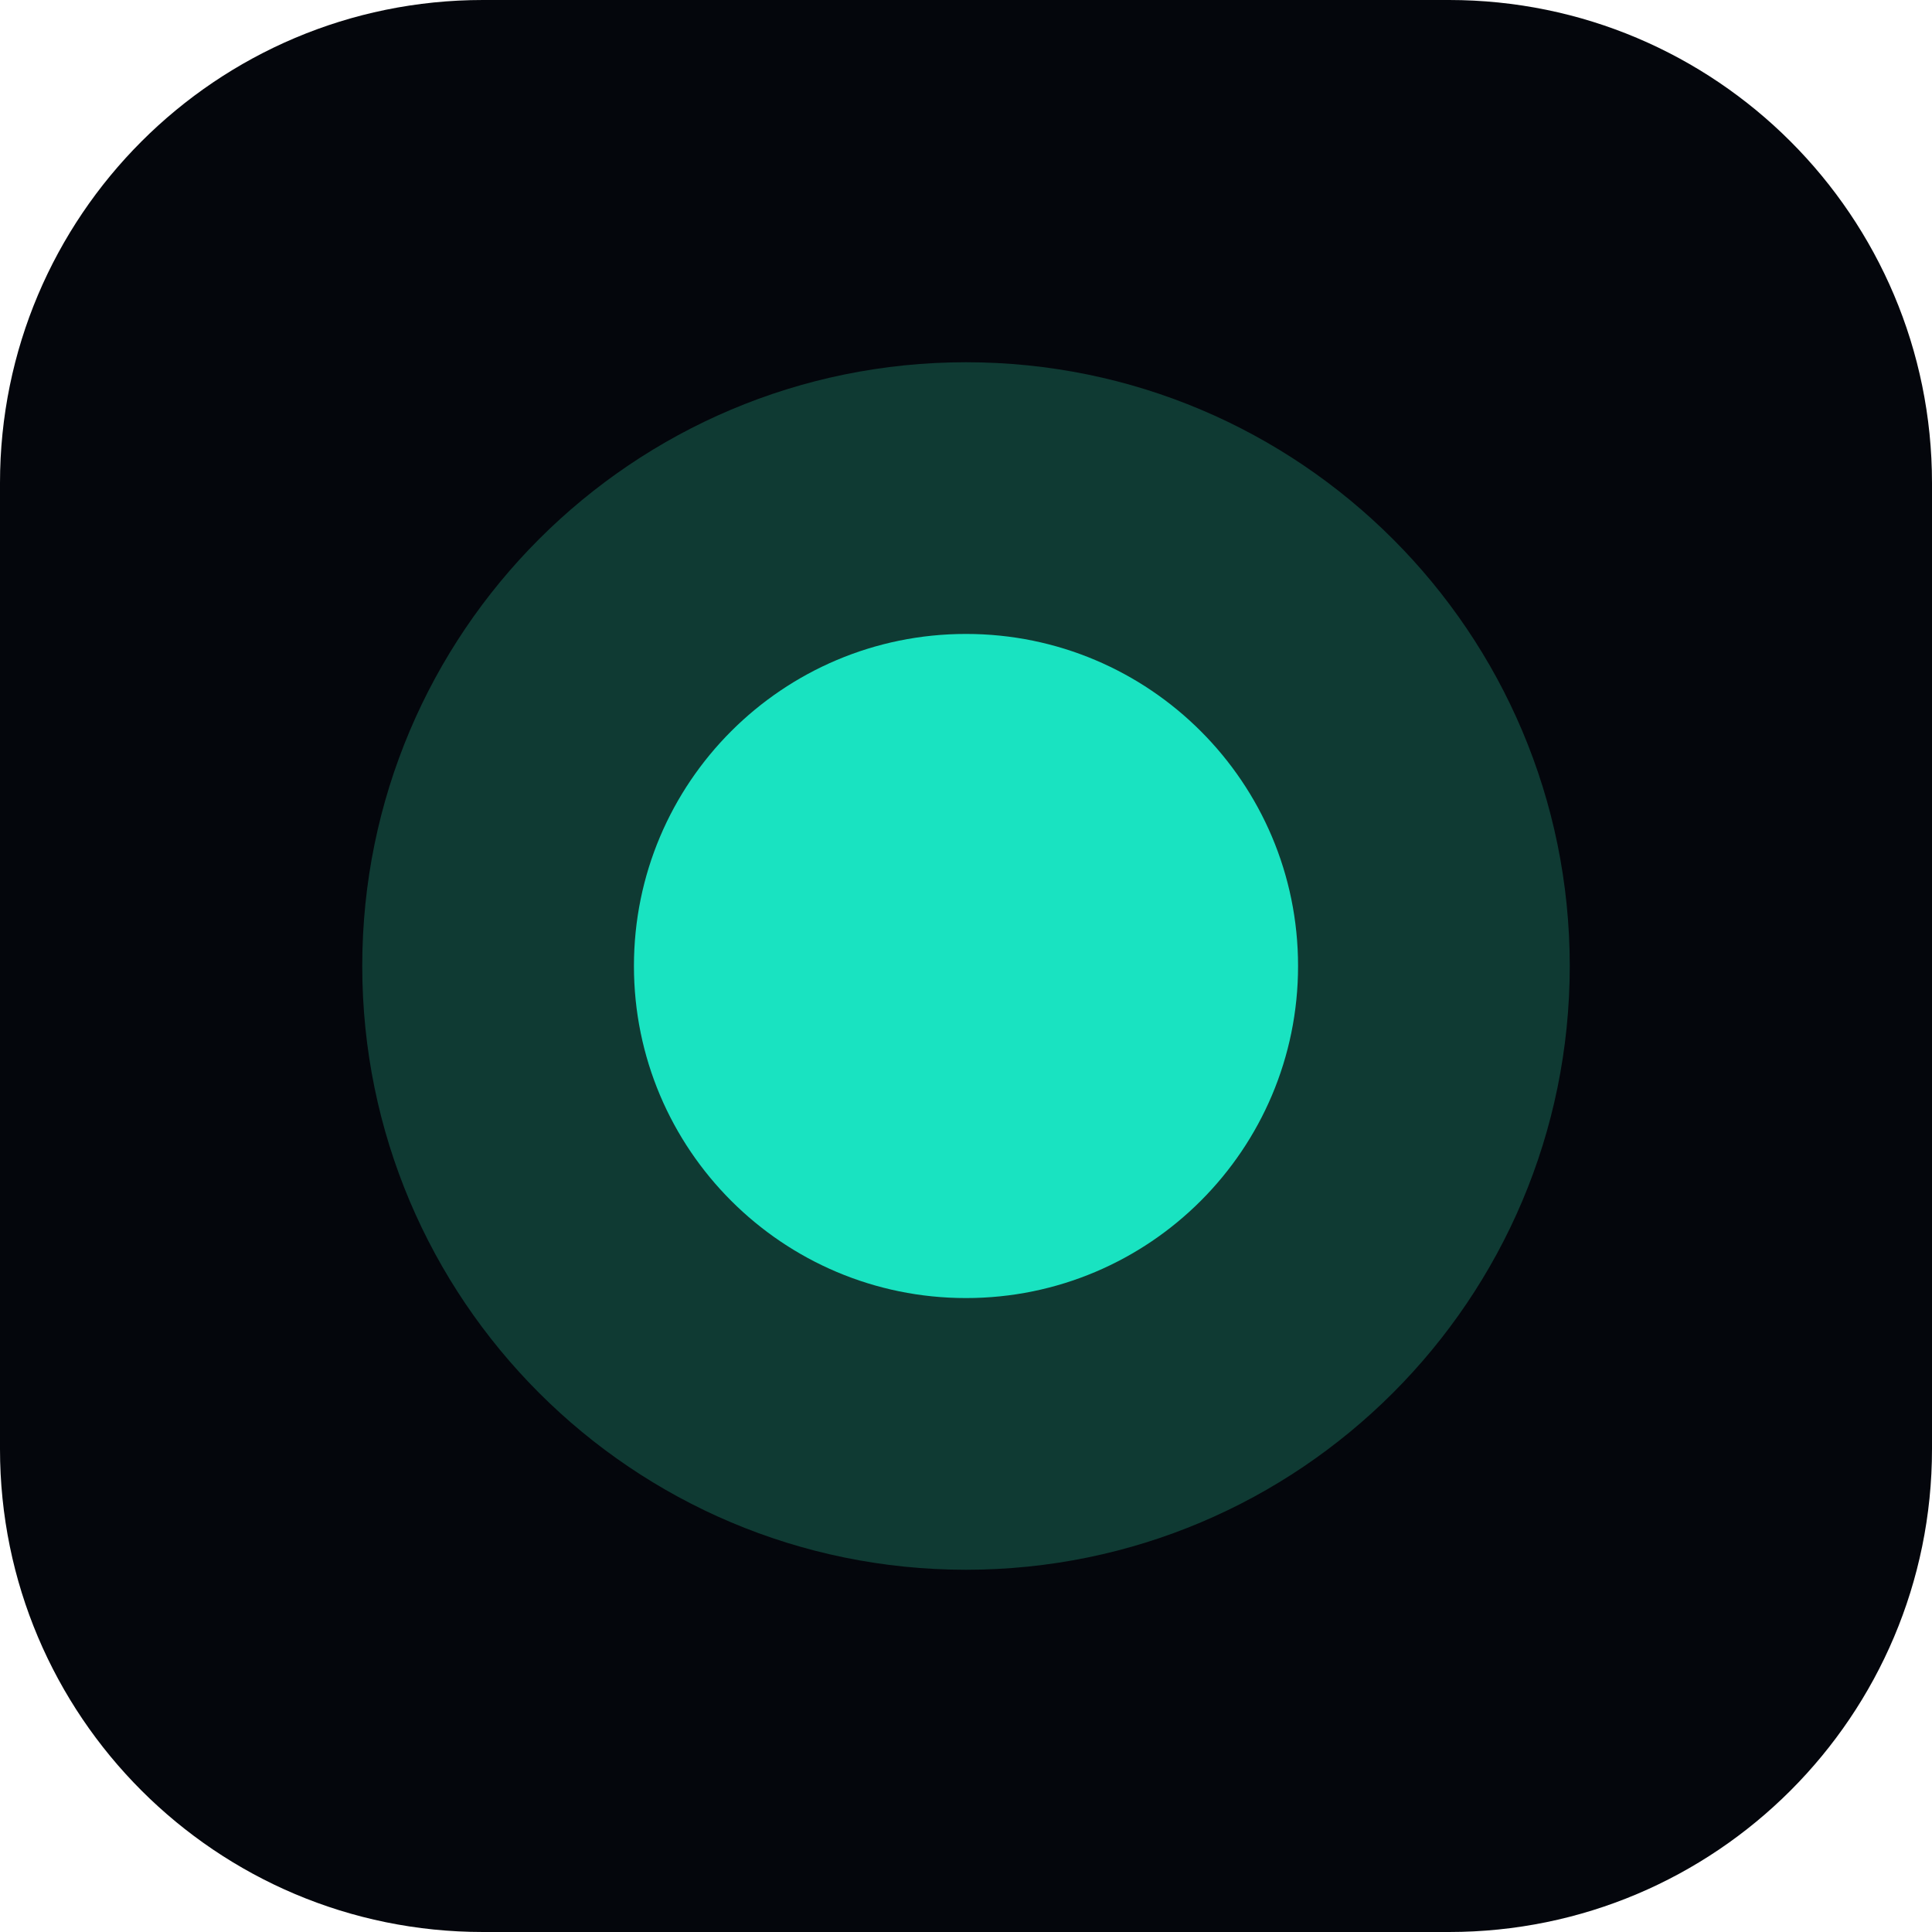
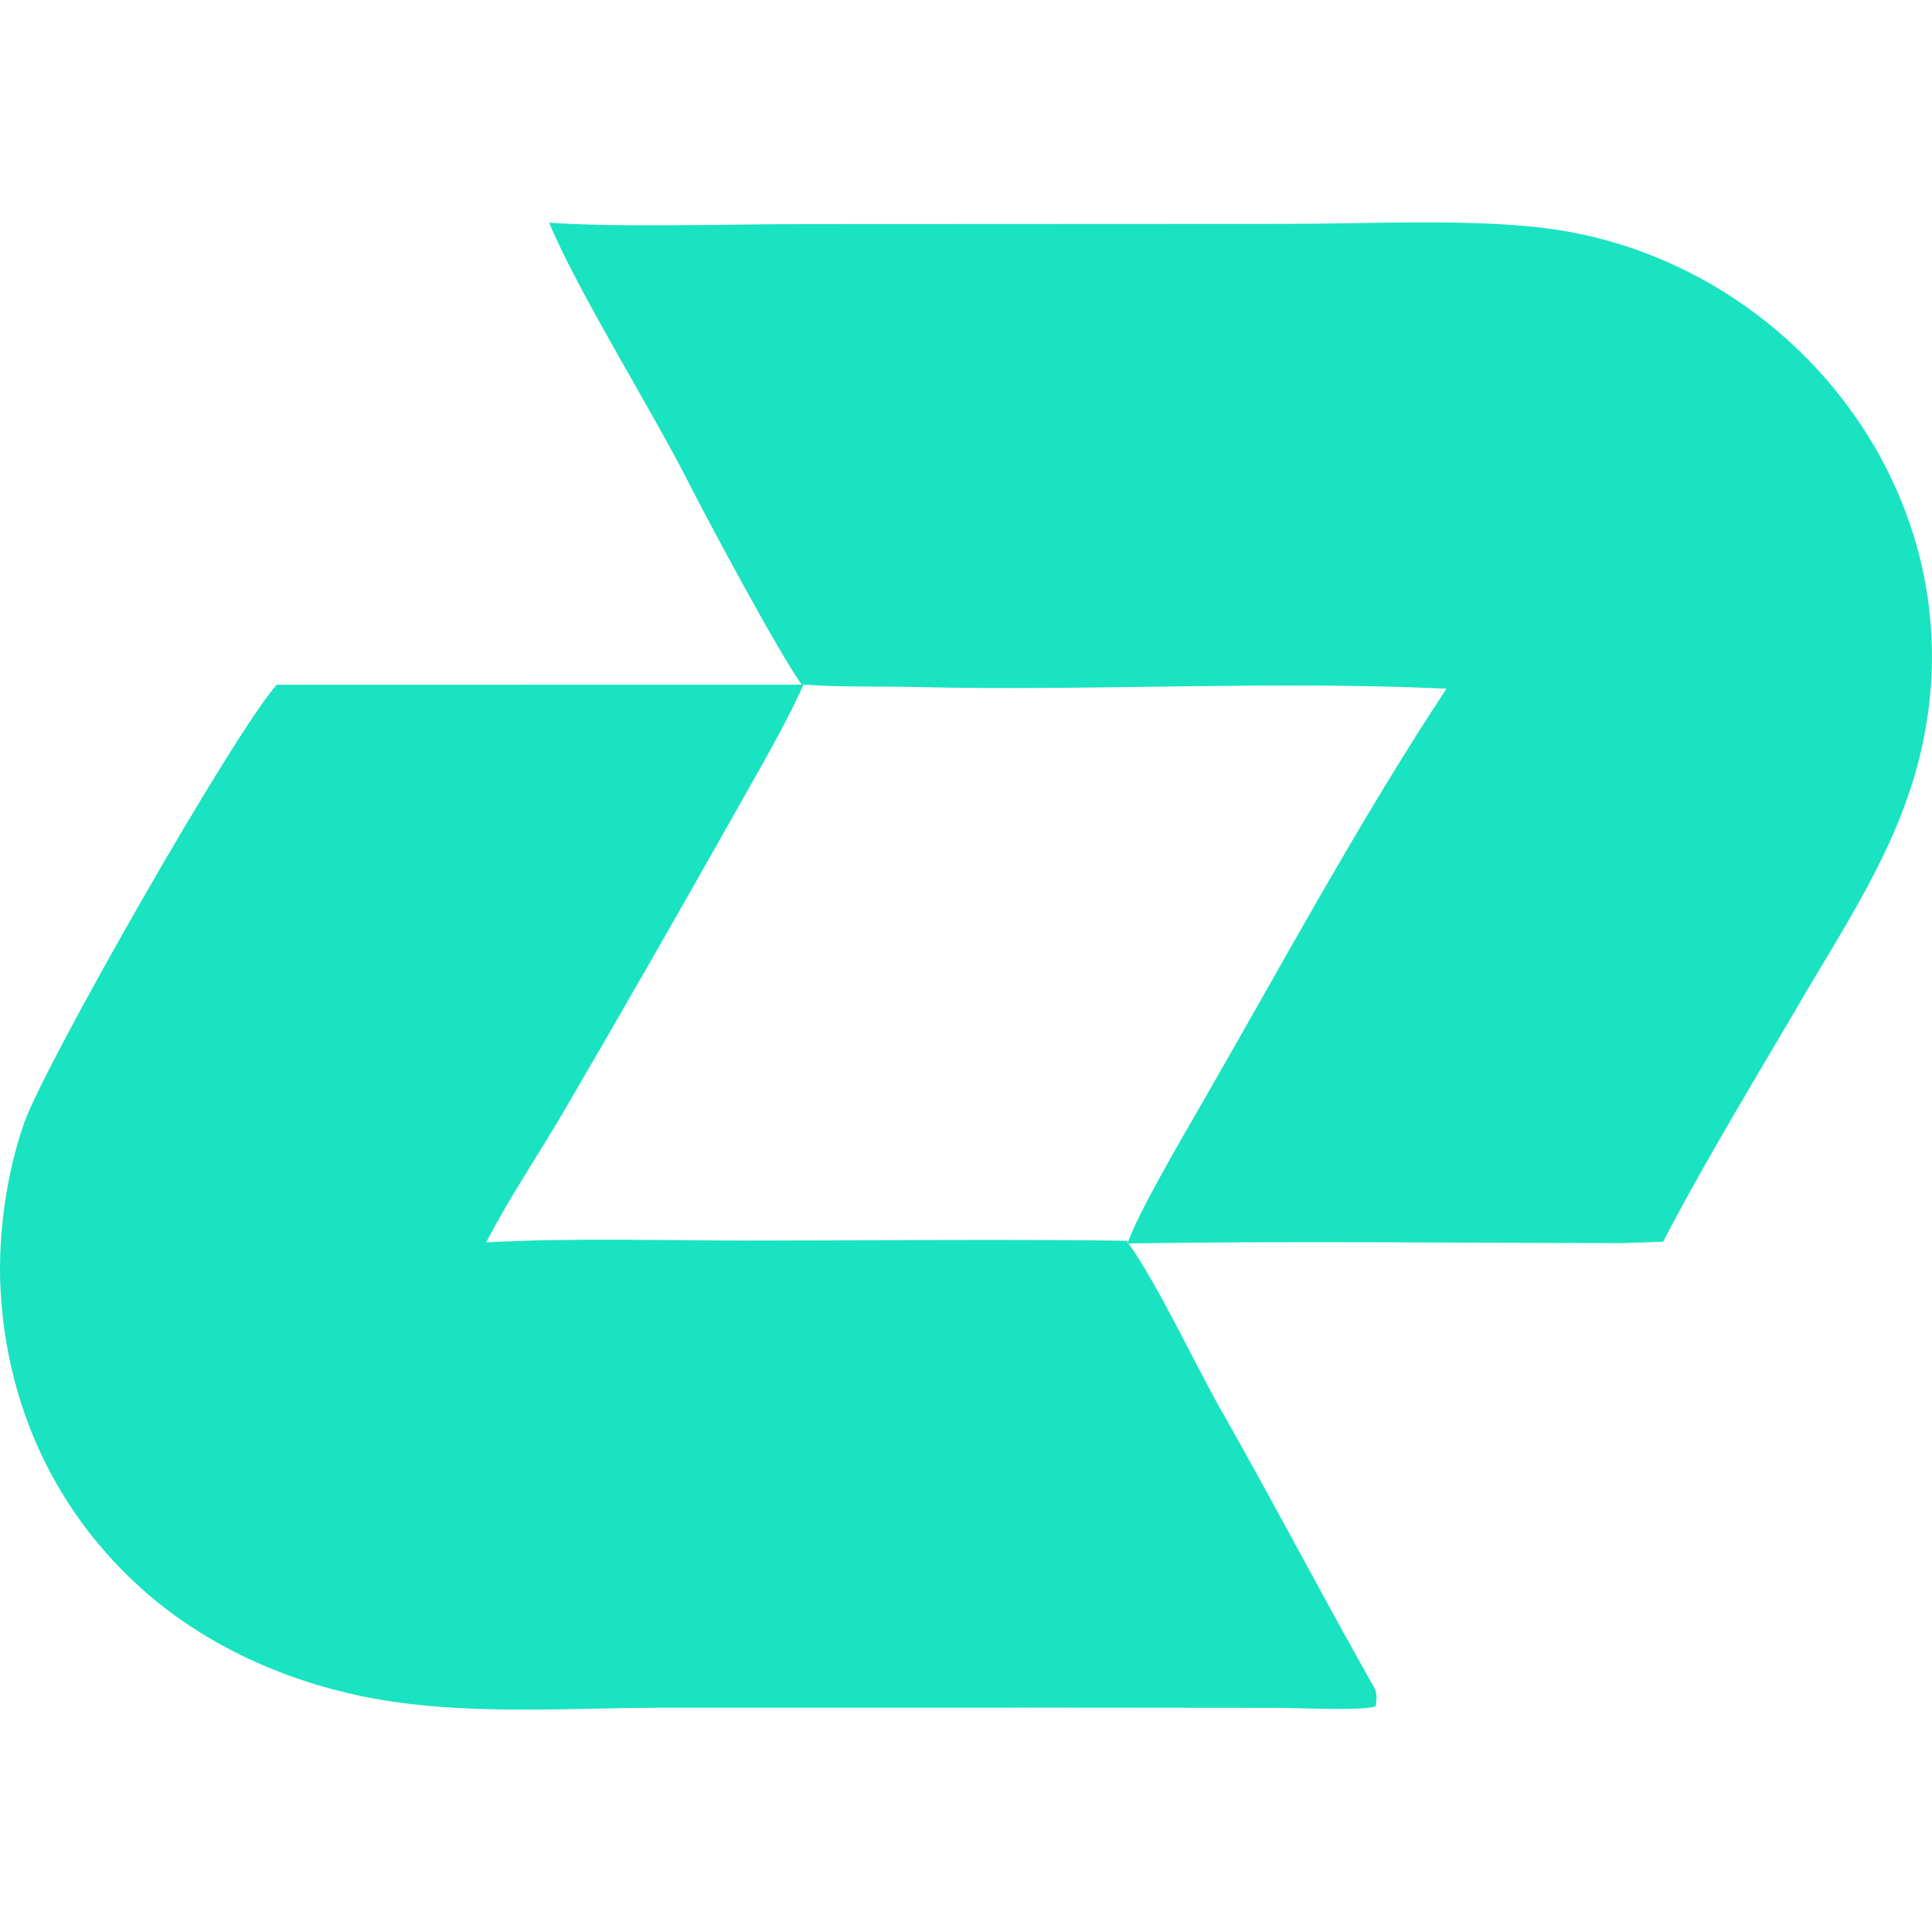
- <svg xmlns="http://www.w3.org/2000/svg" viewBox="0 0 32 32">
-   <rect width="32" height="32" rx="8" fill="#04060c" />
-   <circle cx="16" cy="16" r="10" fill="#0f3a33" />
-   <circle cx="16" cy="16" r="5.5" fill="#19e3c1" />
+ <svg xmlns="http://www.w3.org/2000/svg" viewBox="0 -19.14 166.28 166.28">
+   <path d="M23.814 39.796L69.151 39.787C67.583 43.339 64.882 47.906 62.931 51.39C58.191 59.803 53.388 68.178 48.521 76.516C46.368 80.2 43.77 84.043 41.84 87.793C48.734 87.382 57.487 87.633 64.494 87.632C75.267 87.632 86.218 87.496 96.966 87.648C99.623 91.313 102.757 98.116 105.1 102.235C109.616 110.173 113.873 118.347 118.369 126.277C118.525 126.911 118.486 127.065 118.403 127.684C117.833 128.134 111.521 127.853 110.418 127.848L92.144 127.831L57.238 127.835C48.741 127.848 39.598 128.576 31.252 126.869C24.285 125.444 17.475 122.35 12.144 117.553C4.716 110.869 0.571 101.833 0.045 91.833C-0.197 87.24 0.548 81.861 2.071 77.526C3.872 72.401 20.164 43.854 23.814 39.796Z" fill="#19E3C1" />
+   <path d="M47.265 0.026C53.048 0.442 62.929 0.15 69.079 0.148L110.882 0.128C117.727 0.126 127.081 -0.367 133.723 0.596C153.042 3.4 168.172 21.13 166.083 41.043C165.062 50.778 160.435 57.849 155.536 66.074C151.362 73.235 146.936 80.442 143.134 87.731L139.607 87.852C125.535 87.84 111.09 87.657 97.048 87.88C97.844 85.434 101.728 78.797 103.223 76.207C110.132 64.245 116.902 51.626 124.492 40.134C109.523 39.421 93.975 40.351 78.964 39.991C75.579 39.909 72.395 40.022 68.983 39.767C66.914 36.836 60.938 25.701 59.206 22.278C56.149 16.235 49.645 5.809 47.265 0.026Z" fill="#19E3C1" />
</svg>
